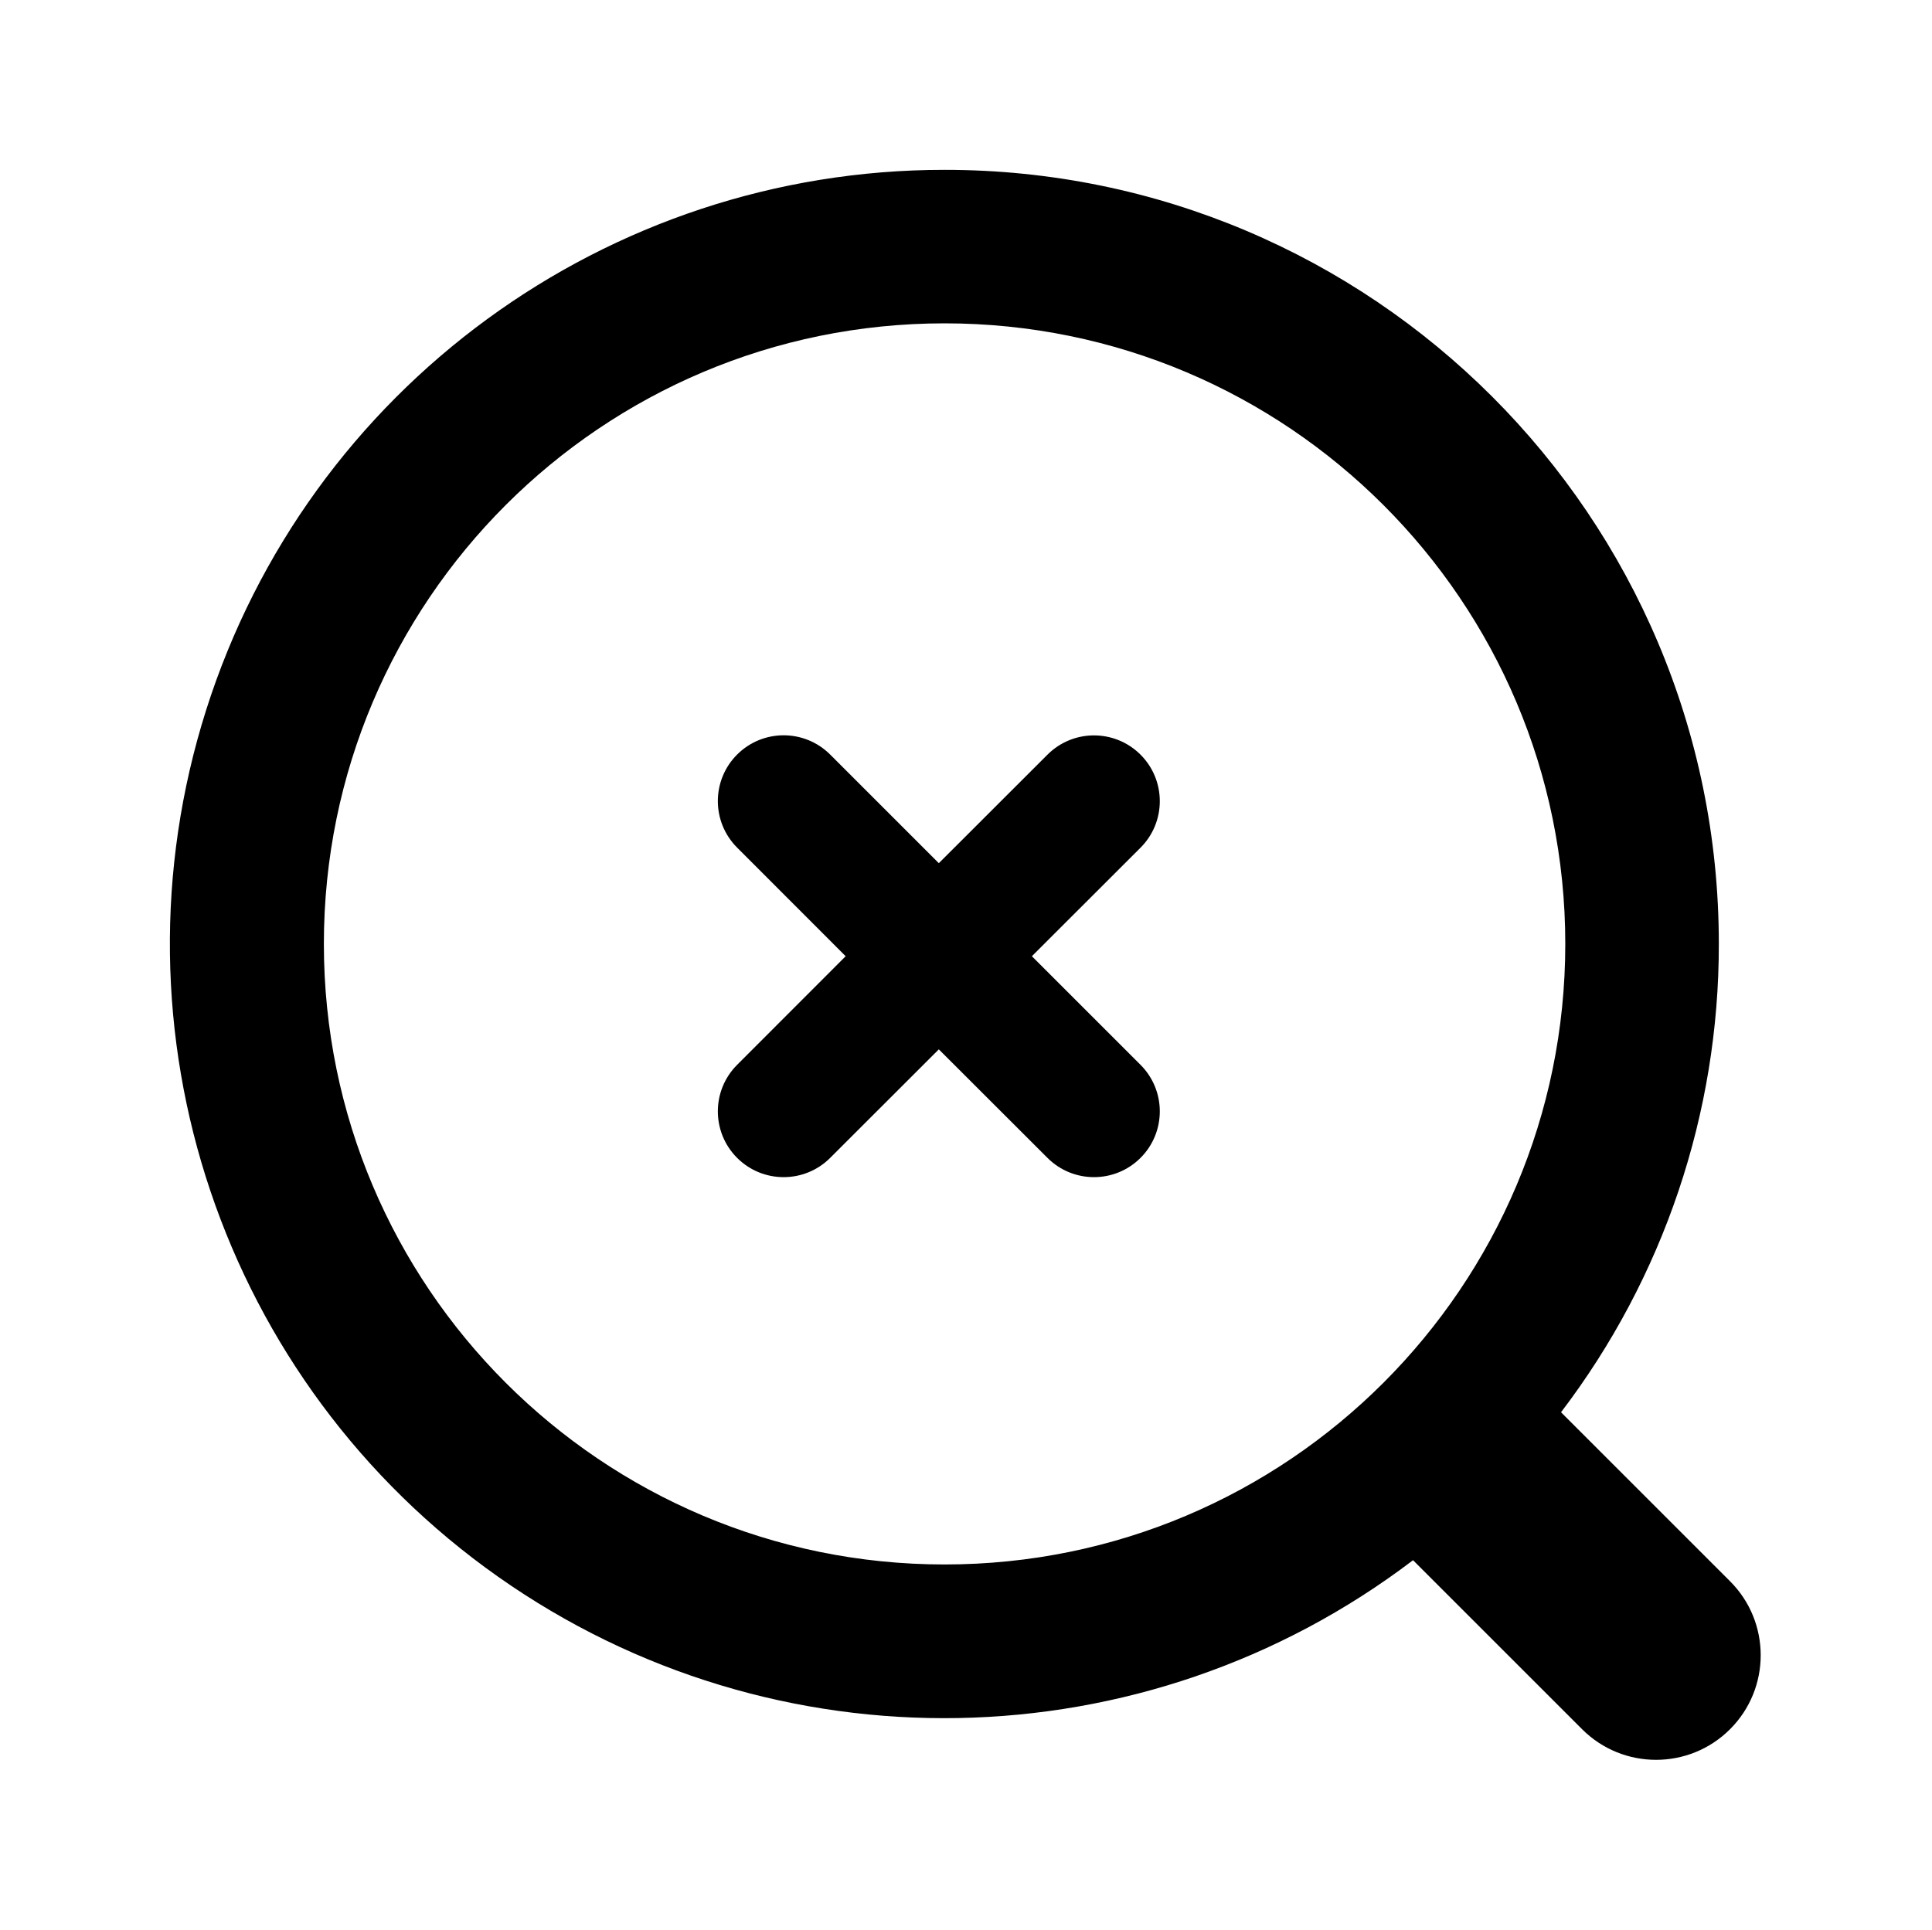
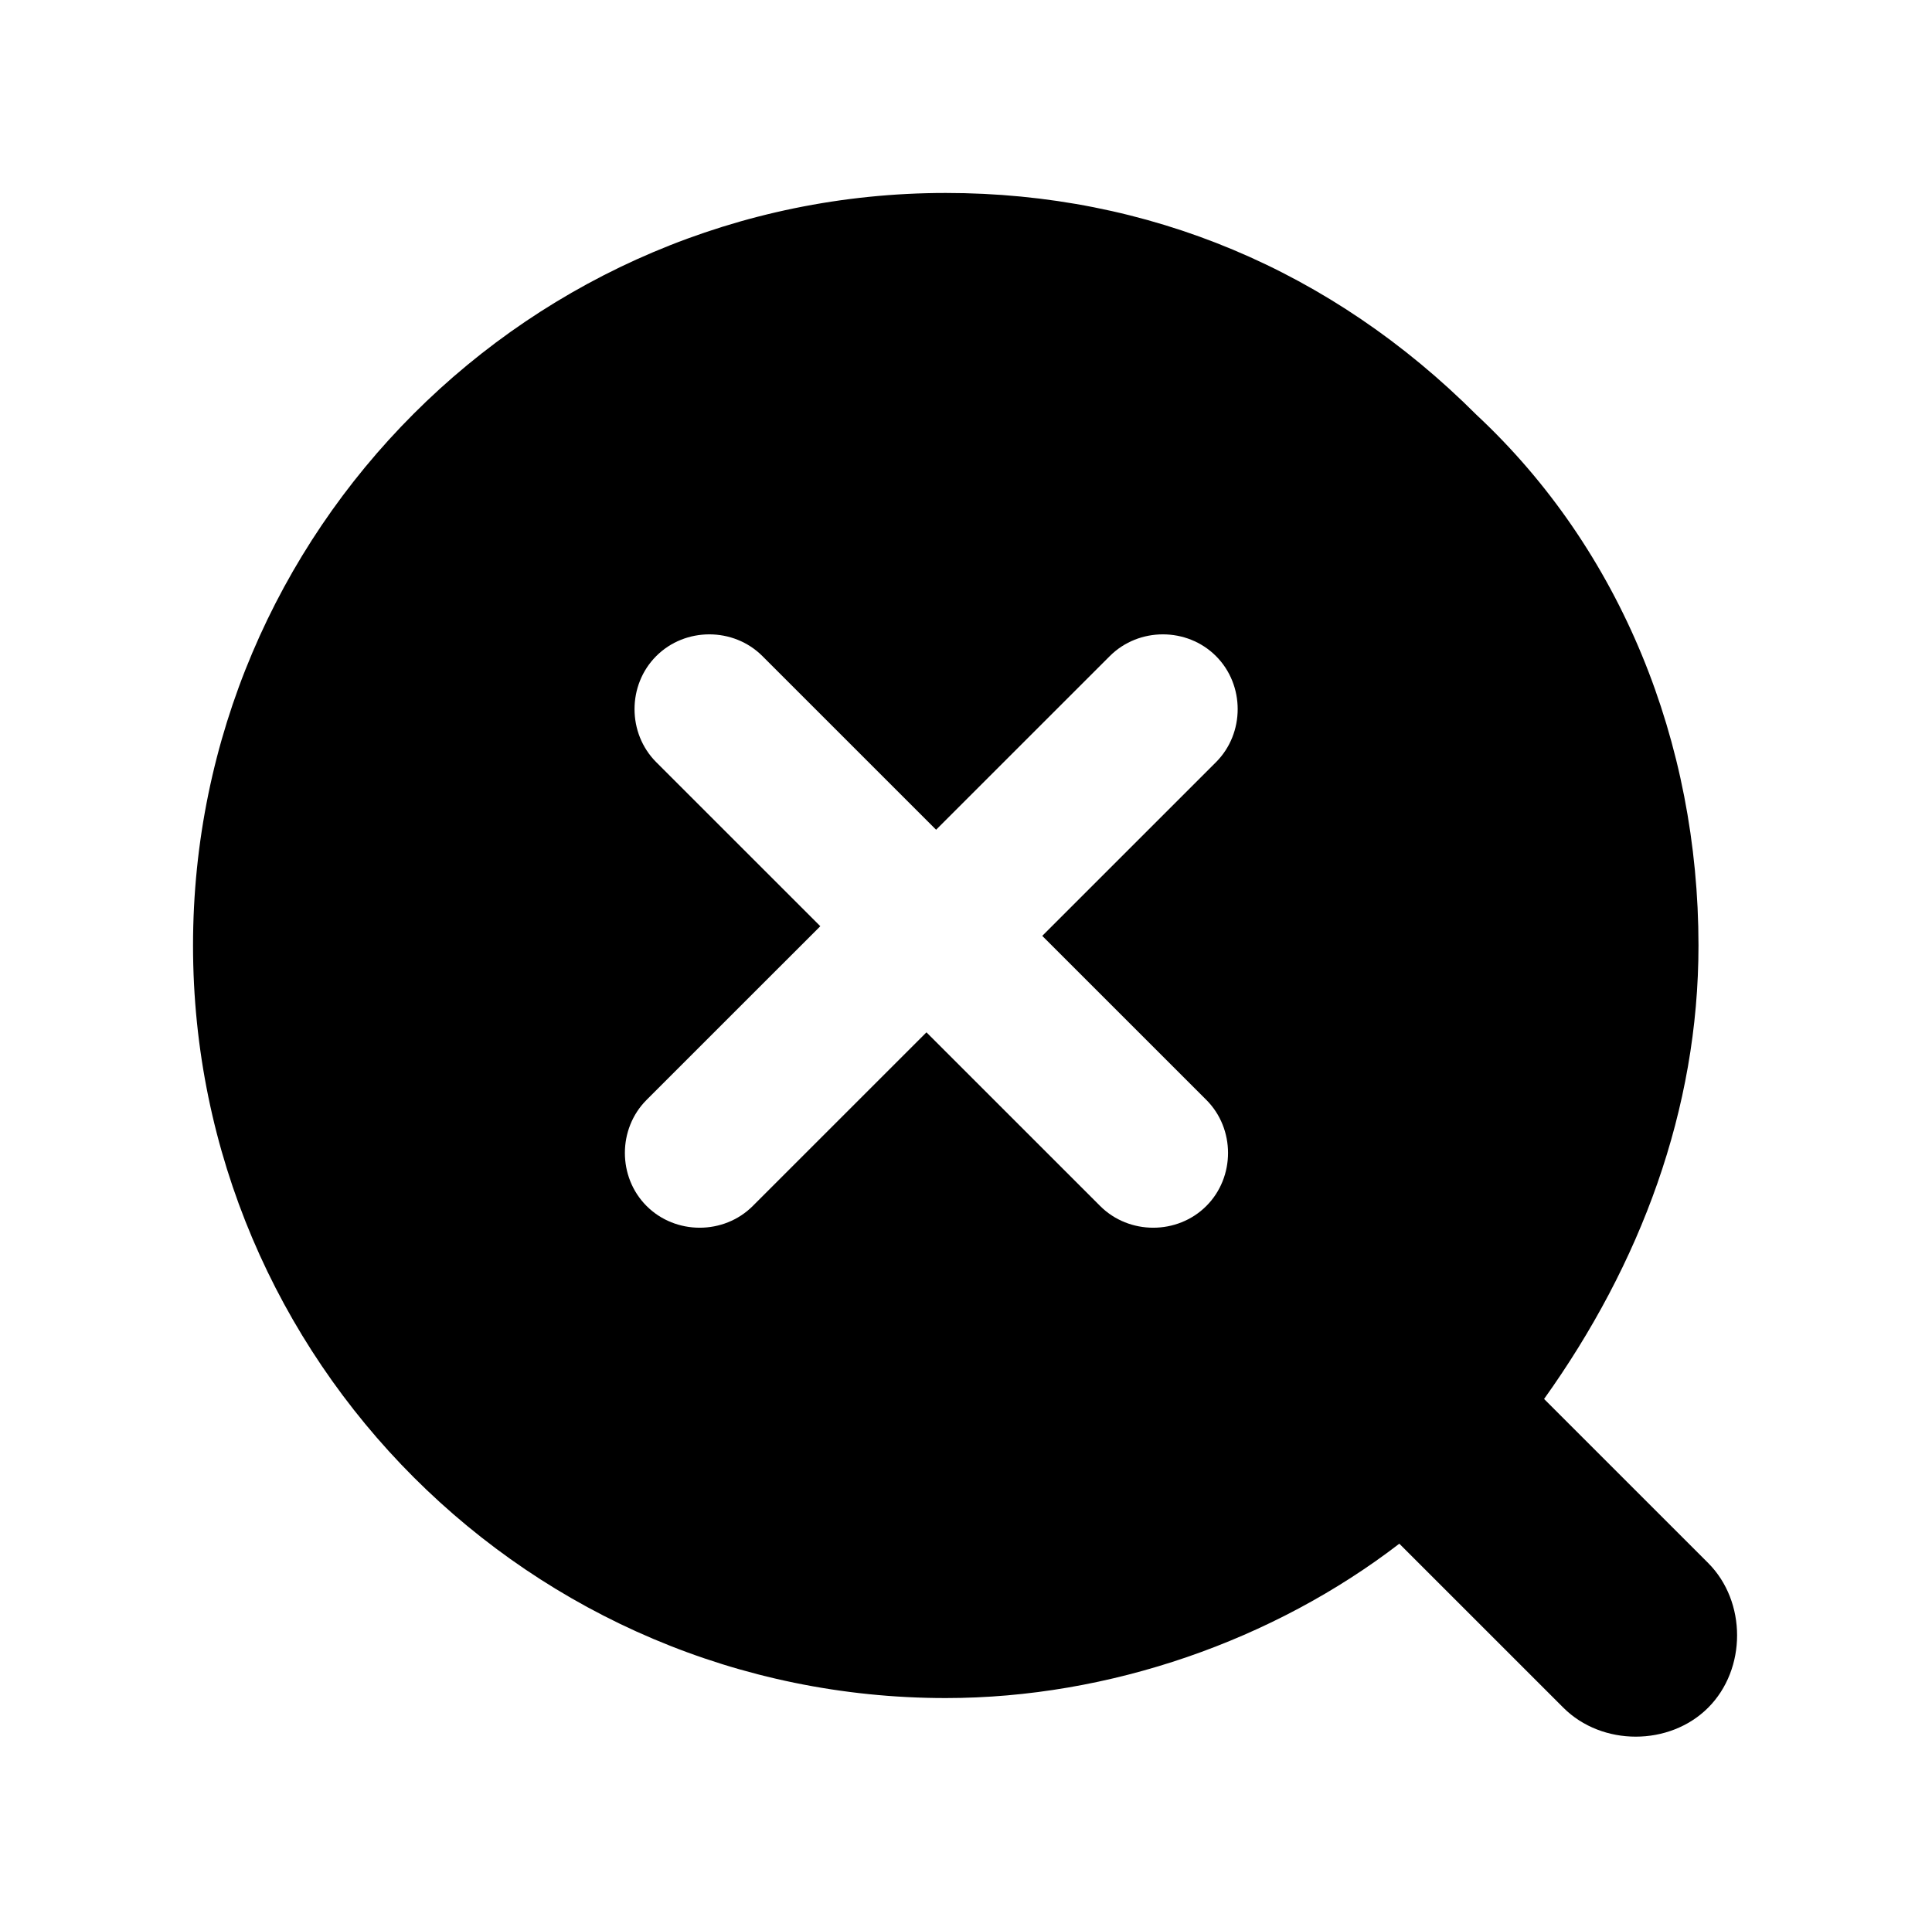
- <svg xmlns="http://www.w3.org/2000/svg" t="1691565708316" class="icon" viewBox="0 0 1025 1024" version="1.1" p-id="3902" width="32.031" height="32">
-   <path d="M171.826 500.893a329.31 329.31 0 1 0 658.62 0 329.31 329.31 0 0 0-658.62 0z m656.355 248.537l89.678 89.678a55.482 55.482 0 0 1-78.508 78.508l-89.678-89.678A410.821 410.821 0 1 1 501.136 90.125a410.716 410.716 0 0 1 410.768 410.768 409.188 409.188 0 0 1-83.724 248.537z m-330.1-291.374L555.722 400.467a34.881 34.881 0 1 1 49.37 49.37L547.45 507.427l57.642 57.642a34.881 34.881 0 1 1-49.37 49.37L498.08 556.85 440.437 614.439a34.881 34.881 0 1 1-49.37-49.37L448.657 507.427 391.067 449.784a34.881 34.881 0 1 1 49.37-49.37l57.642 57.642z" p-id="3903" />
+ <svg xmlns="http://www.w3.org/2000/svg" class="icon" width="200px" height="199.80px" viewBox="0 0 1025 1024" version="1.1">
+   <path d="M906.24 829.44L819.2 742.4c51.2-71.68 81.92-153.6 81.92-240.64 0-107.52-40.96-209.92-117.76-281.6C706.56 143.36 609.28 102.4 501.76 102.4 281.6 102.4 102.4 281.6 102.4 501.76s179.2 399.36 399.36 399.36c87.04 0 174.08-30.72 240.64-81.92l87.04 87.04c20.48 20.48 56.32 20.48 76.8 0 20.48-20.48 20.48-56.32 0-76.8z m-266.24-245.76c15.36 15.36 15.36 40.96 0 56.32-15.36 15.36-40.96 15.36-56.32 0l-92.16-92.16-92.16 92.16c-15.36 15.36-40.96 15.36-56.32 0-15.36-15.36-15.36-40.96 0-56.32l92.16-92.16-87.04-87.04c-15.36-15.36-15.36-40.96 0-56.32s40.96-15.36 56.32 0l92.16 92.16 92.16-92.16c15.36-15.36 40.96-15.36 56.32 0s15.36 40.96 0 56.32l-92.16 92.16 87.04 87.04z" />
</svg>
